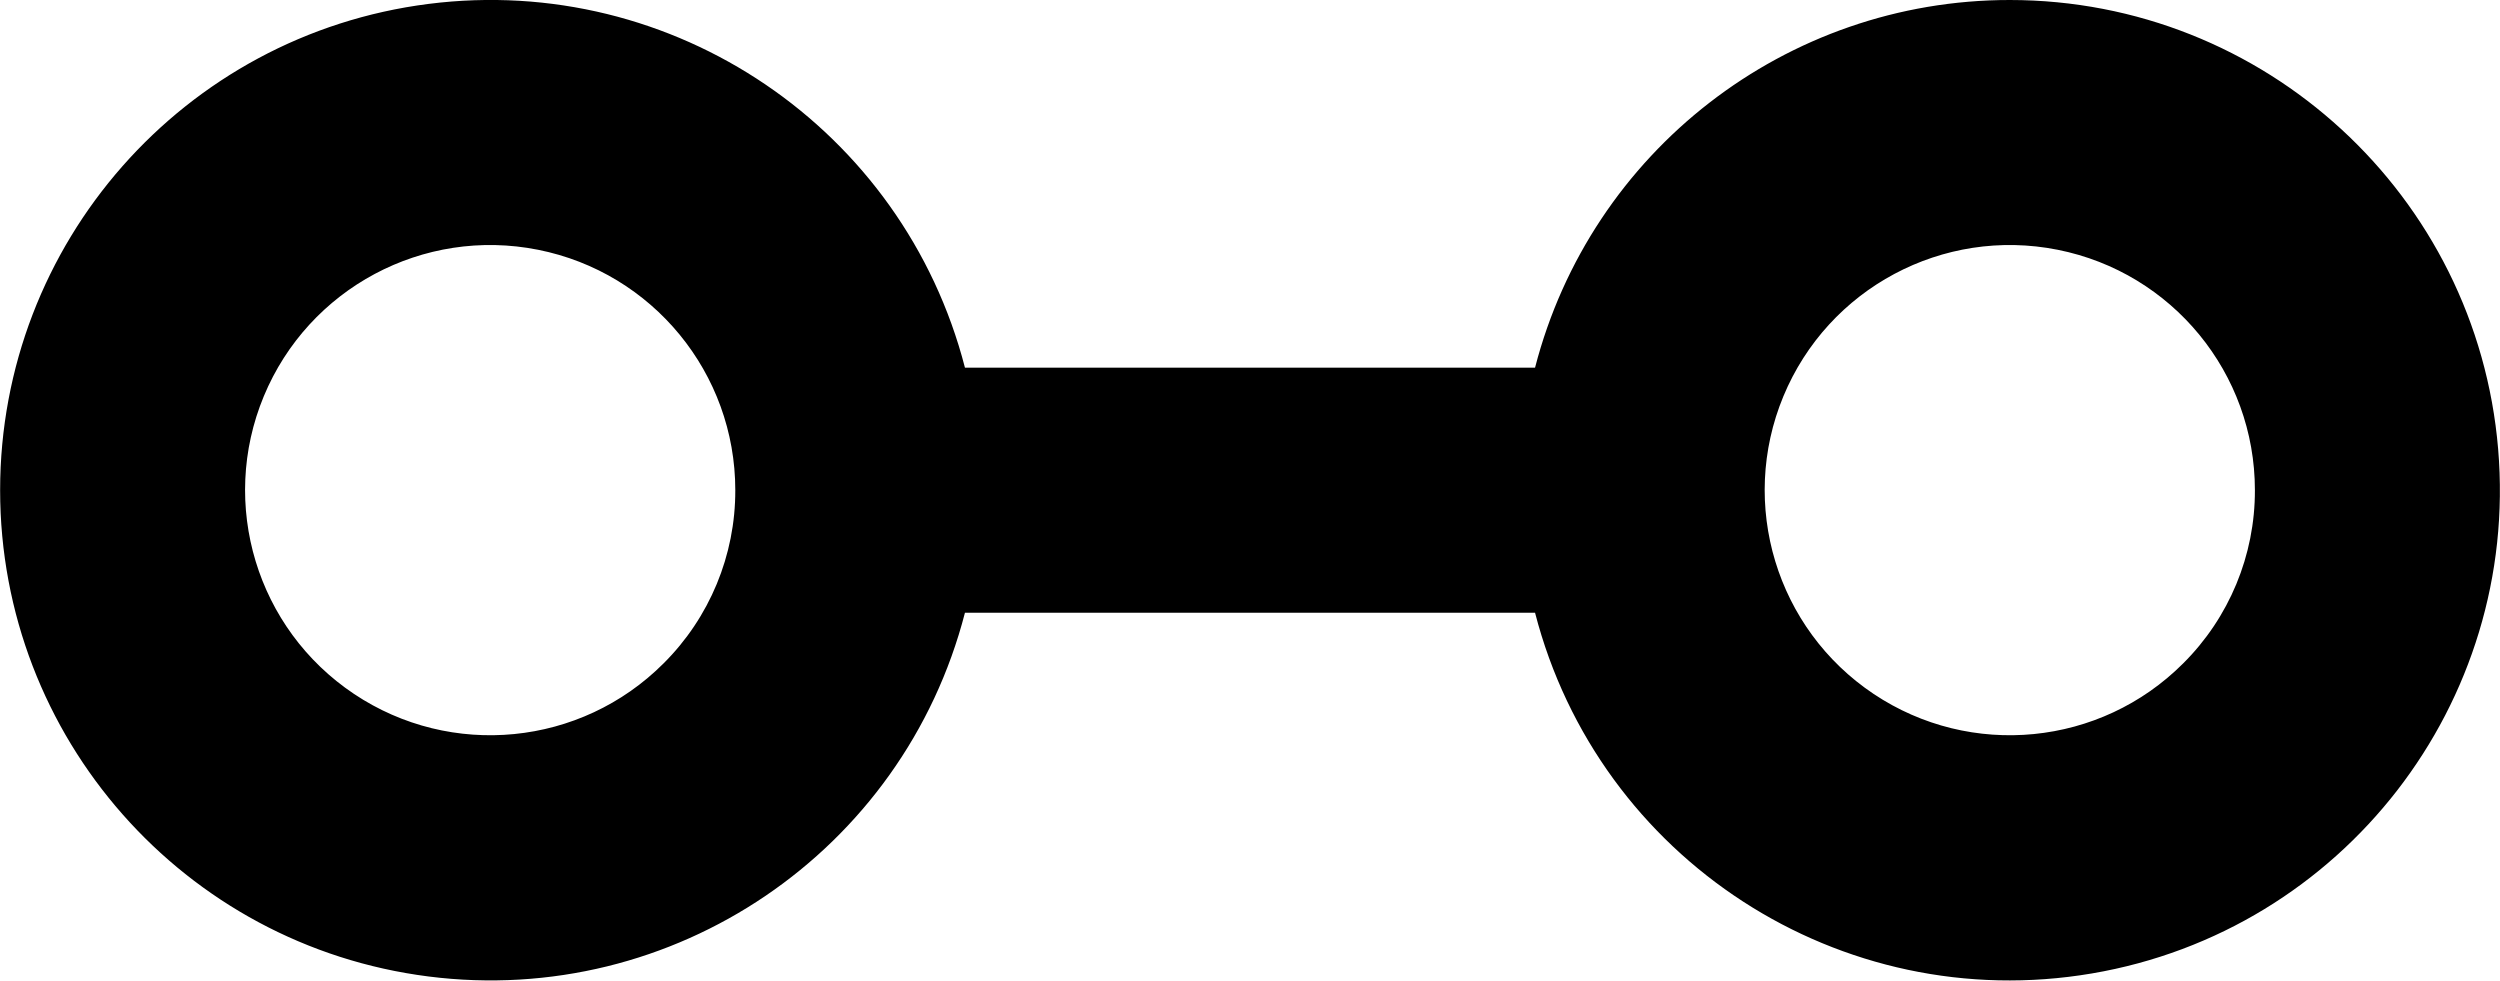
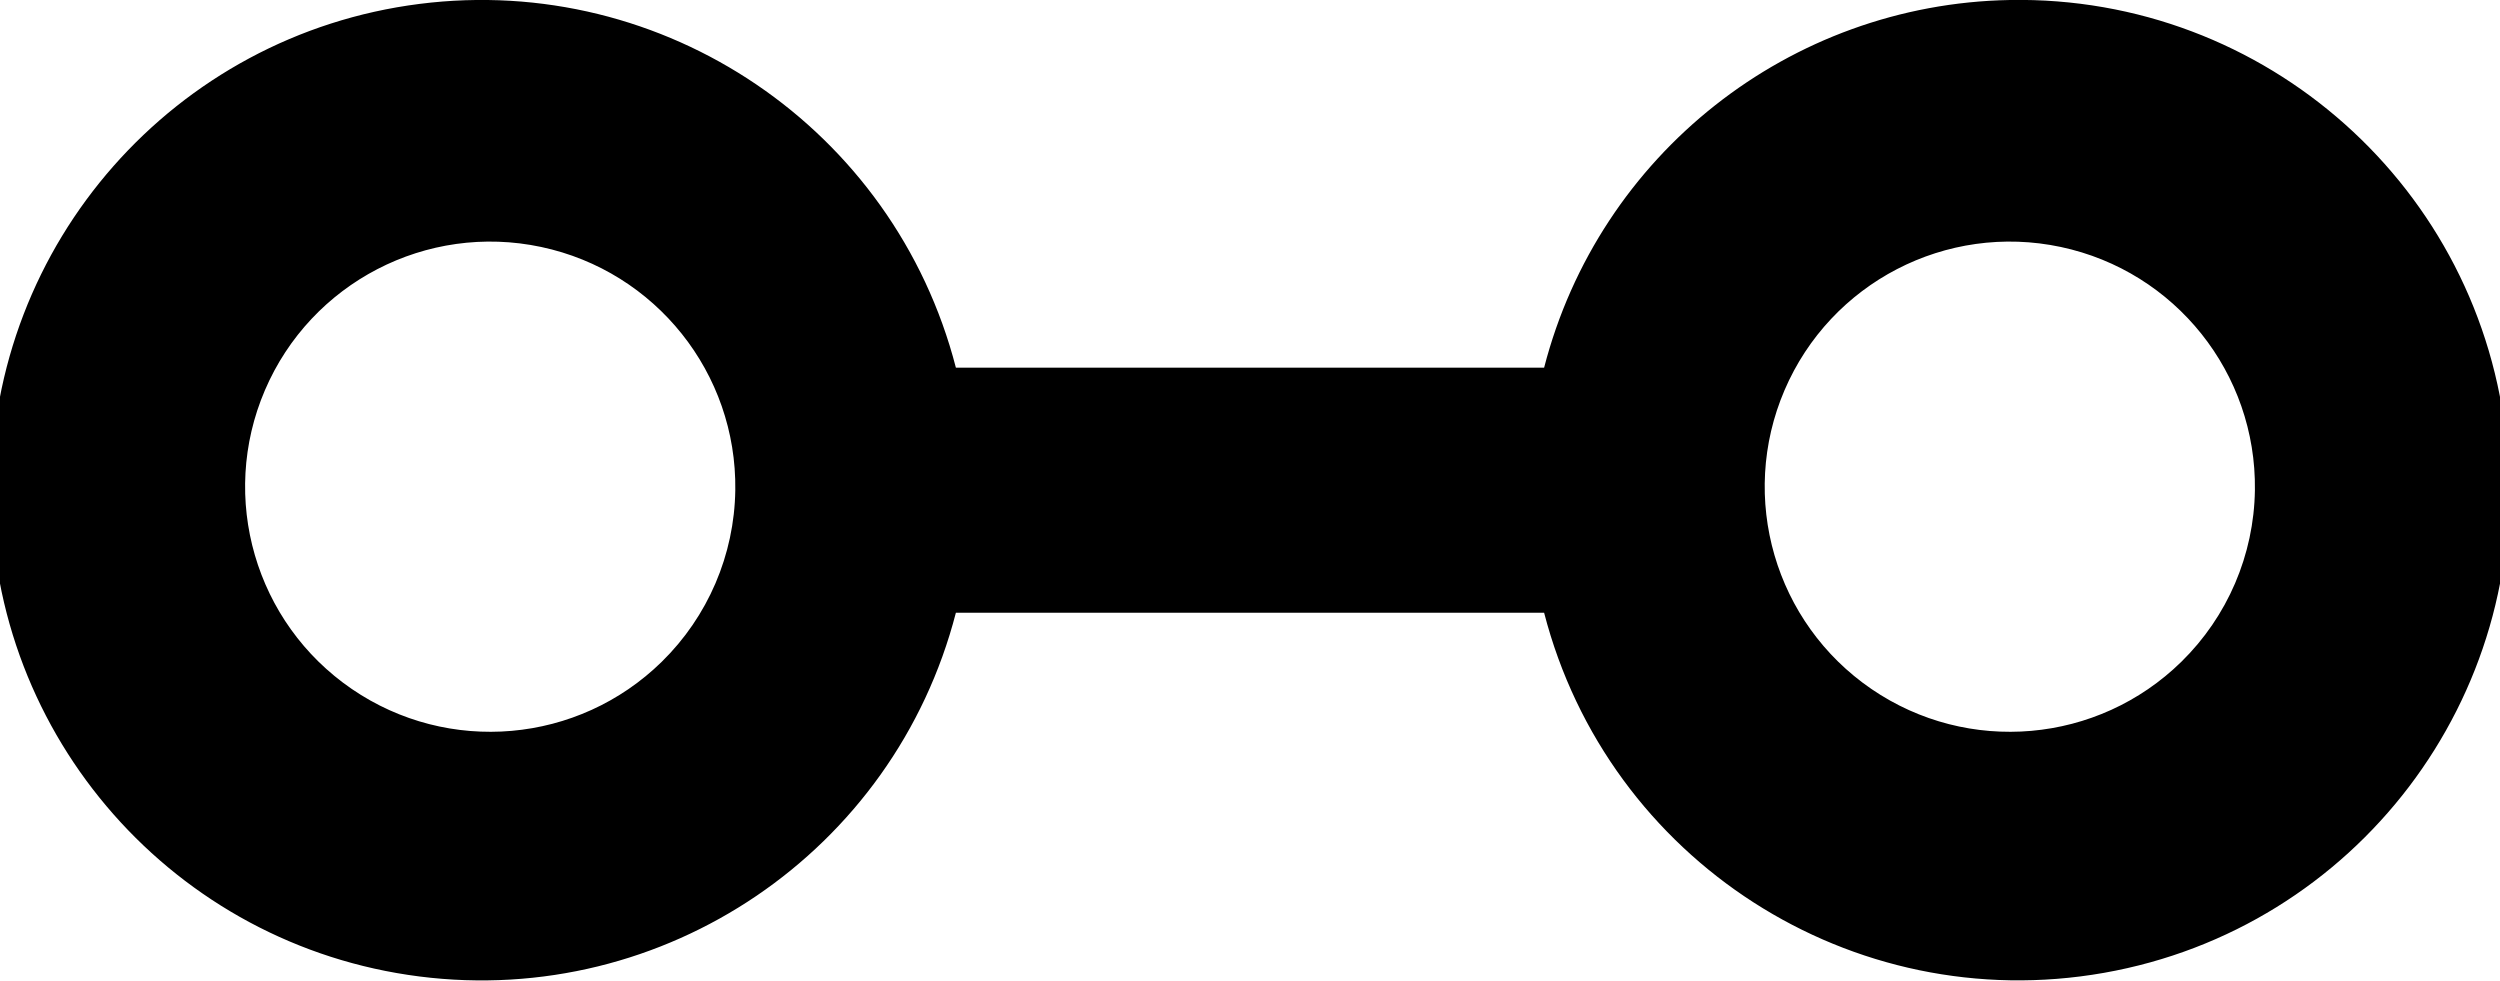
<svg xmlns="http://www.w3.org/2000/svg" viewBox="0 0 102 40">
-   <path d="M82,0A20,20,0,0,0,62.63,15H39.37a20,20,0,1,0,0,10H62.63A20,20,0,1,0,82,0ZM27.07,27.07A10,10,0,1,1,30,20,9.93,9.93,0,0,1,27.07,27.07Zm62,0A10,10,0,1,1,92,20,9.93,9.93,0,0,1,89.07,27.07Z" />
+   <path d="M82 0a20 20 0 0 0-19 15H39a20 20 0 1 0 0 10h24A20 20 0 1 0 82 0zM27 27a10 10 0 1 1 3-7 10 10 0 0 1-3 7zm62 0a10 10 0 1 1 3-7 10 10 0 0 1-3 7z" />
</svg>
